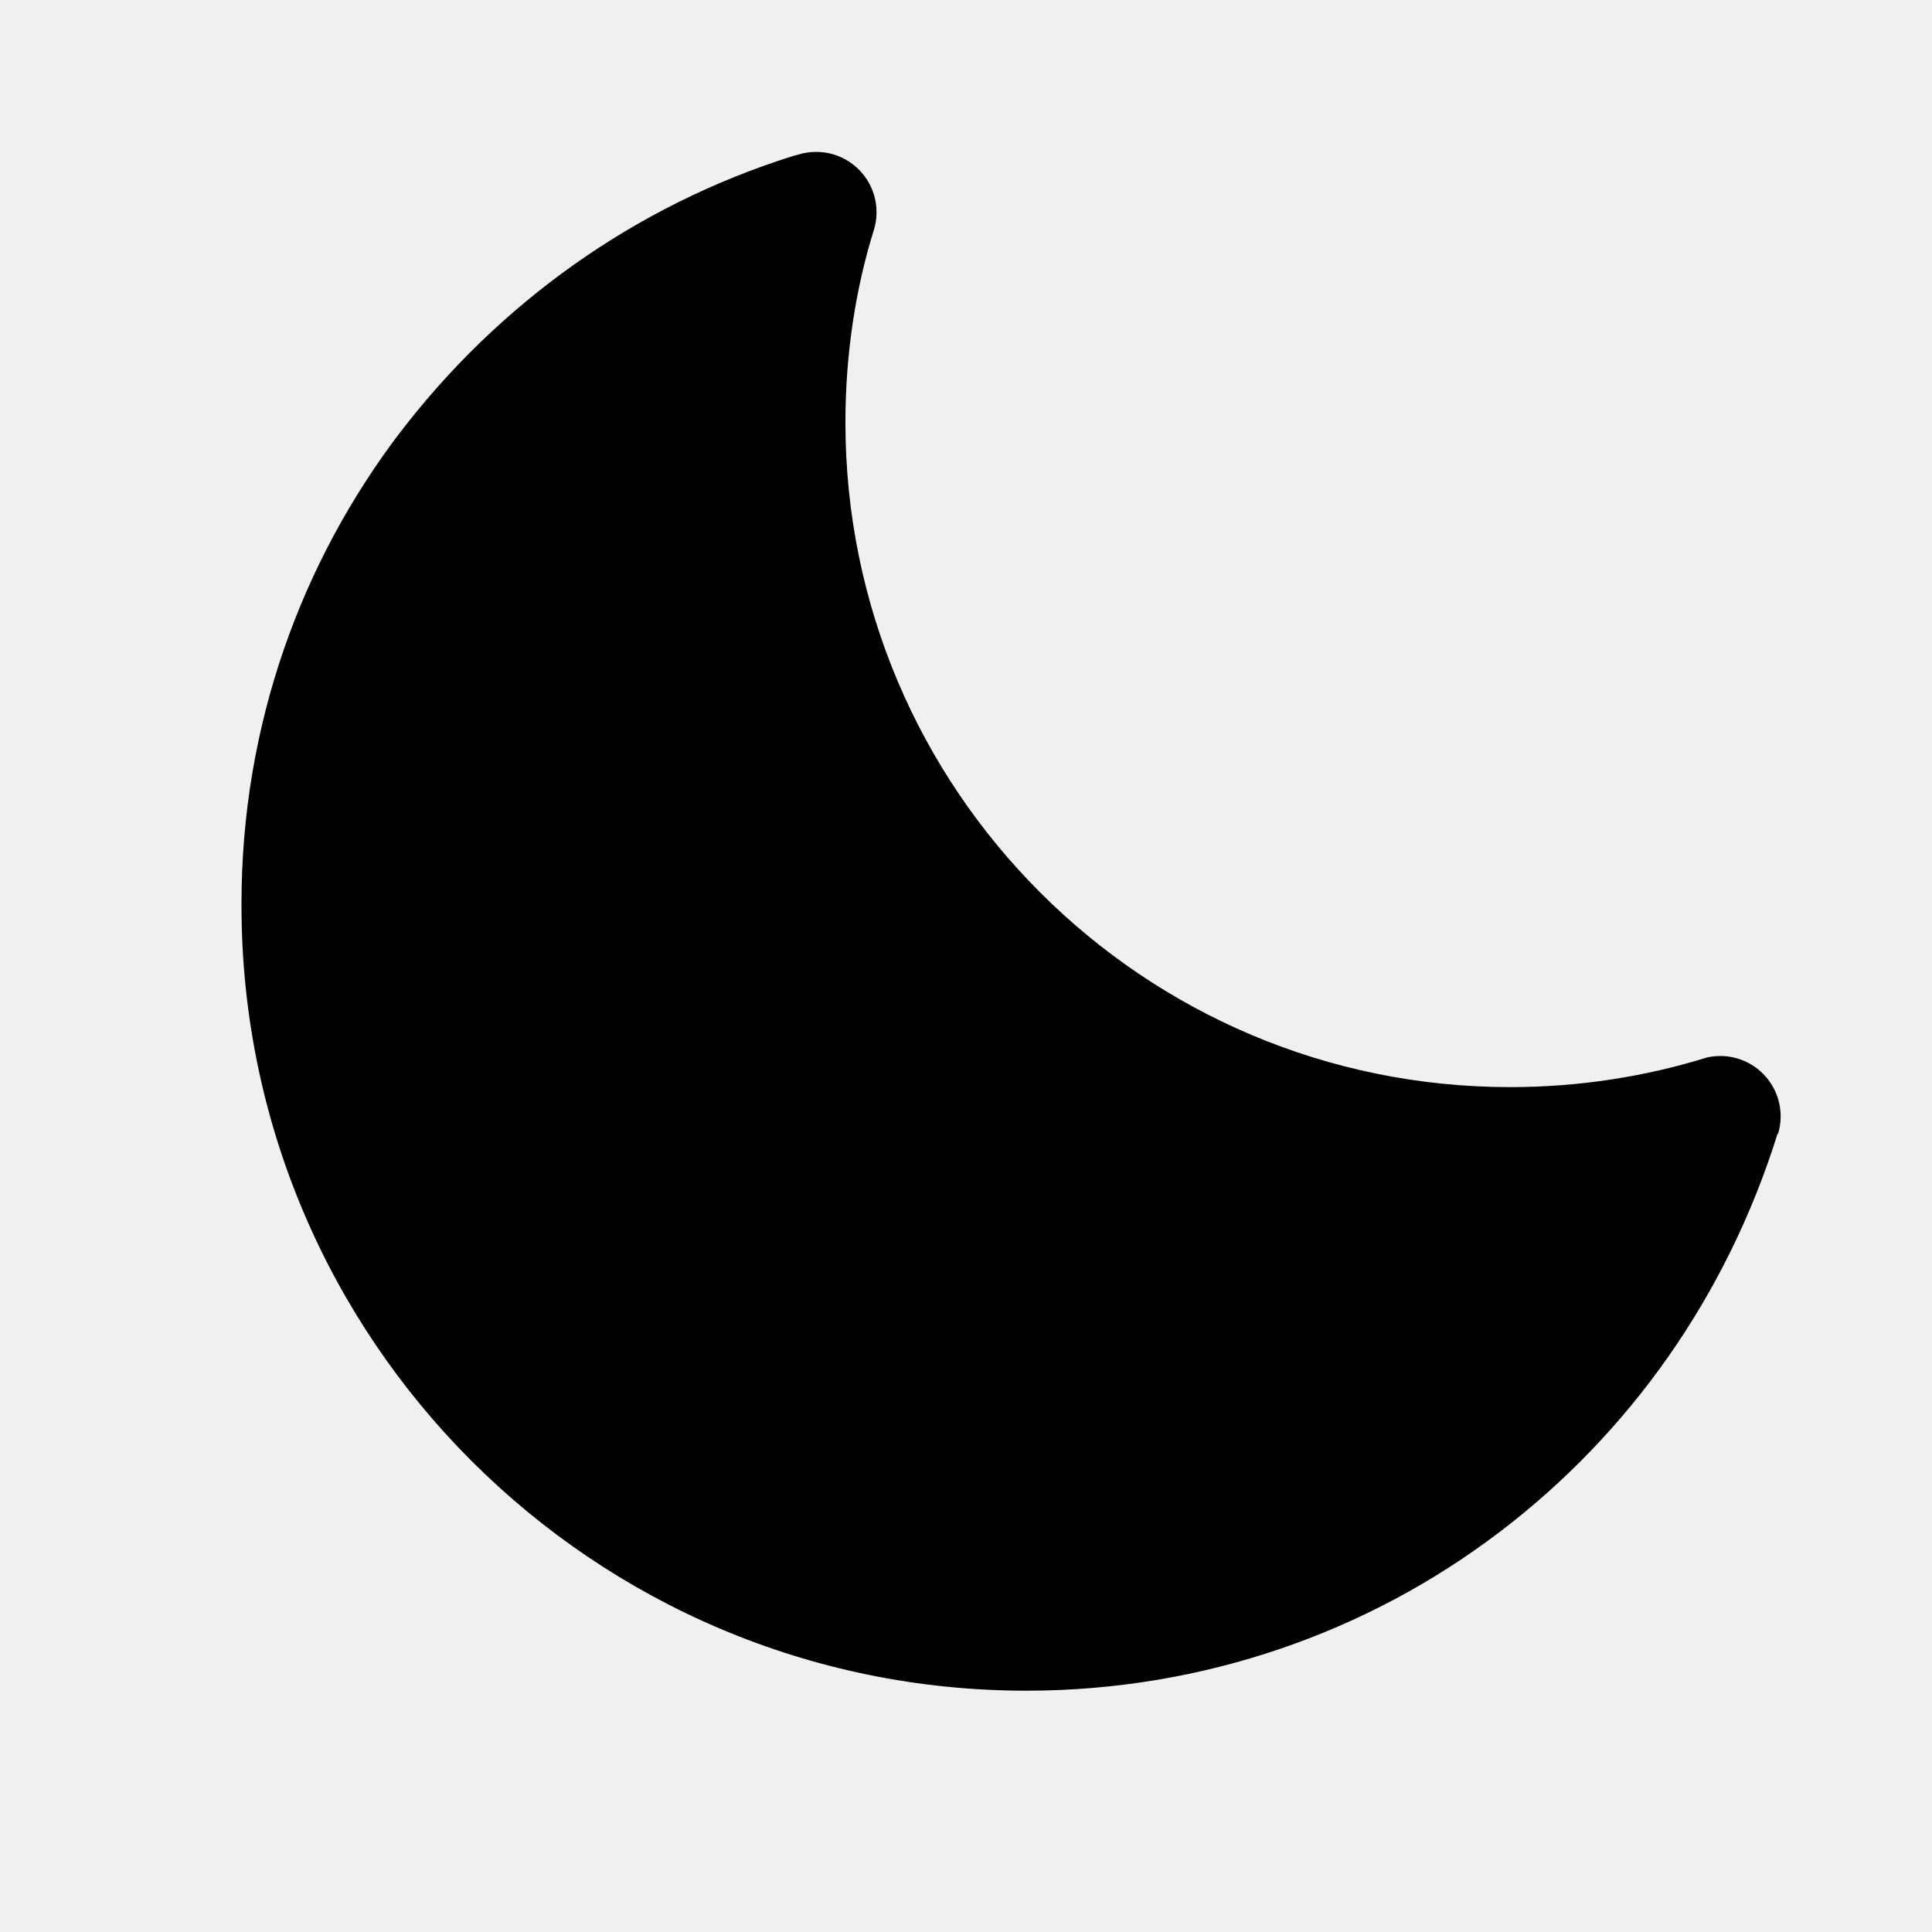
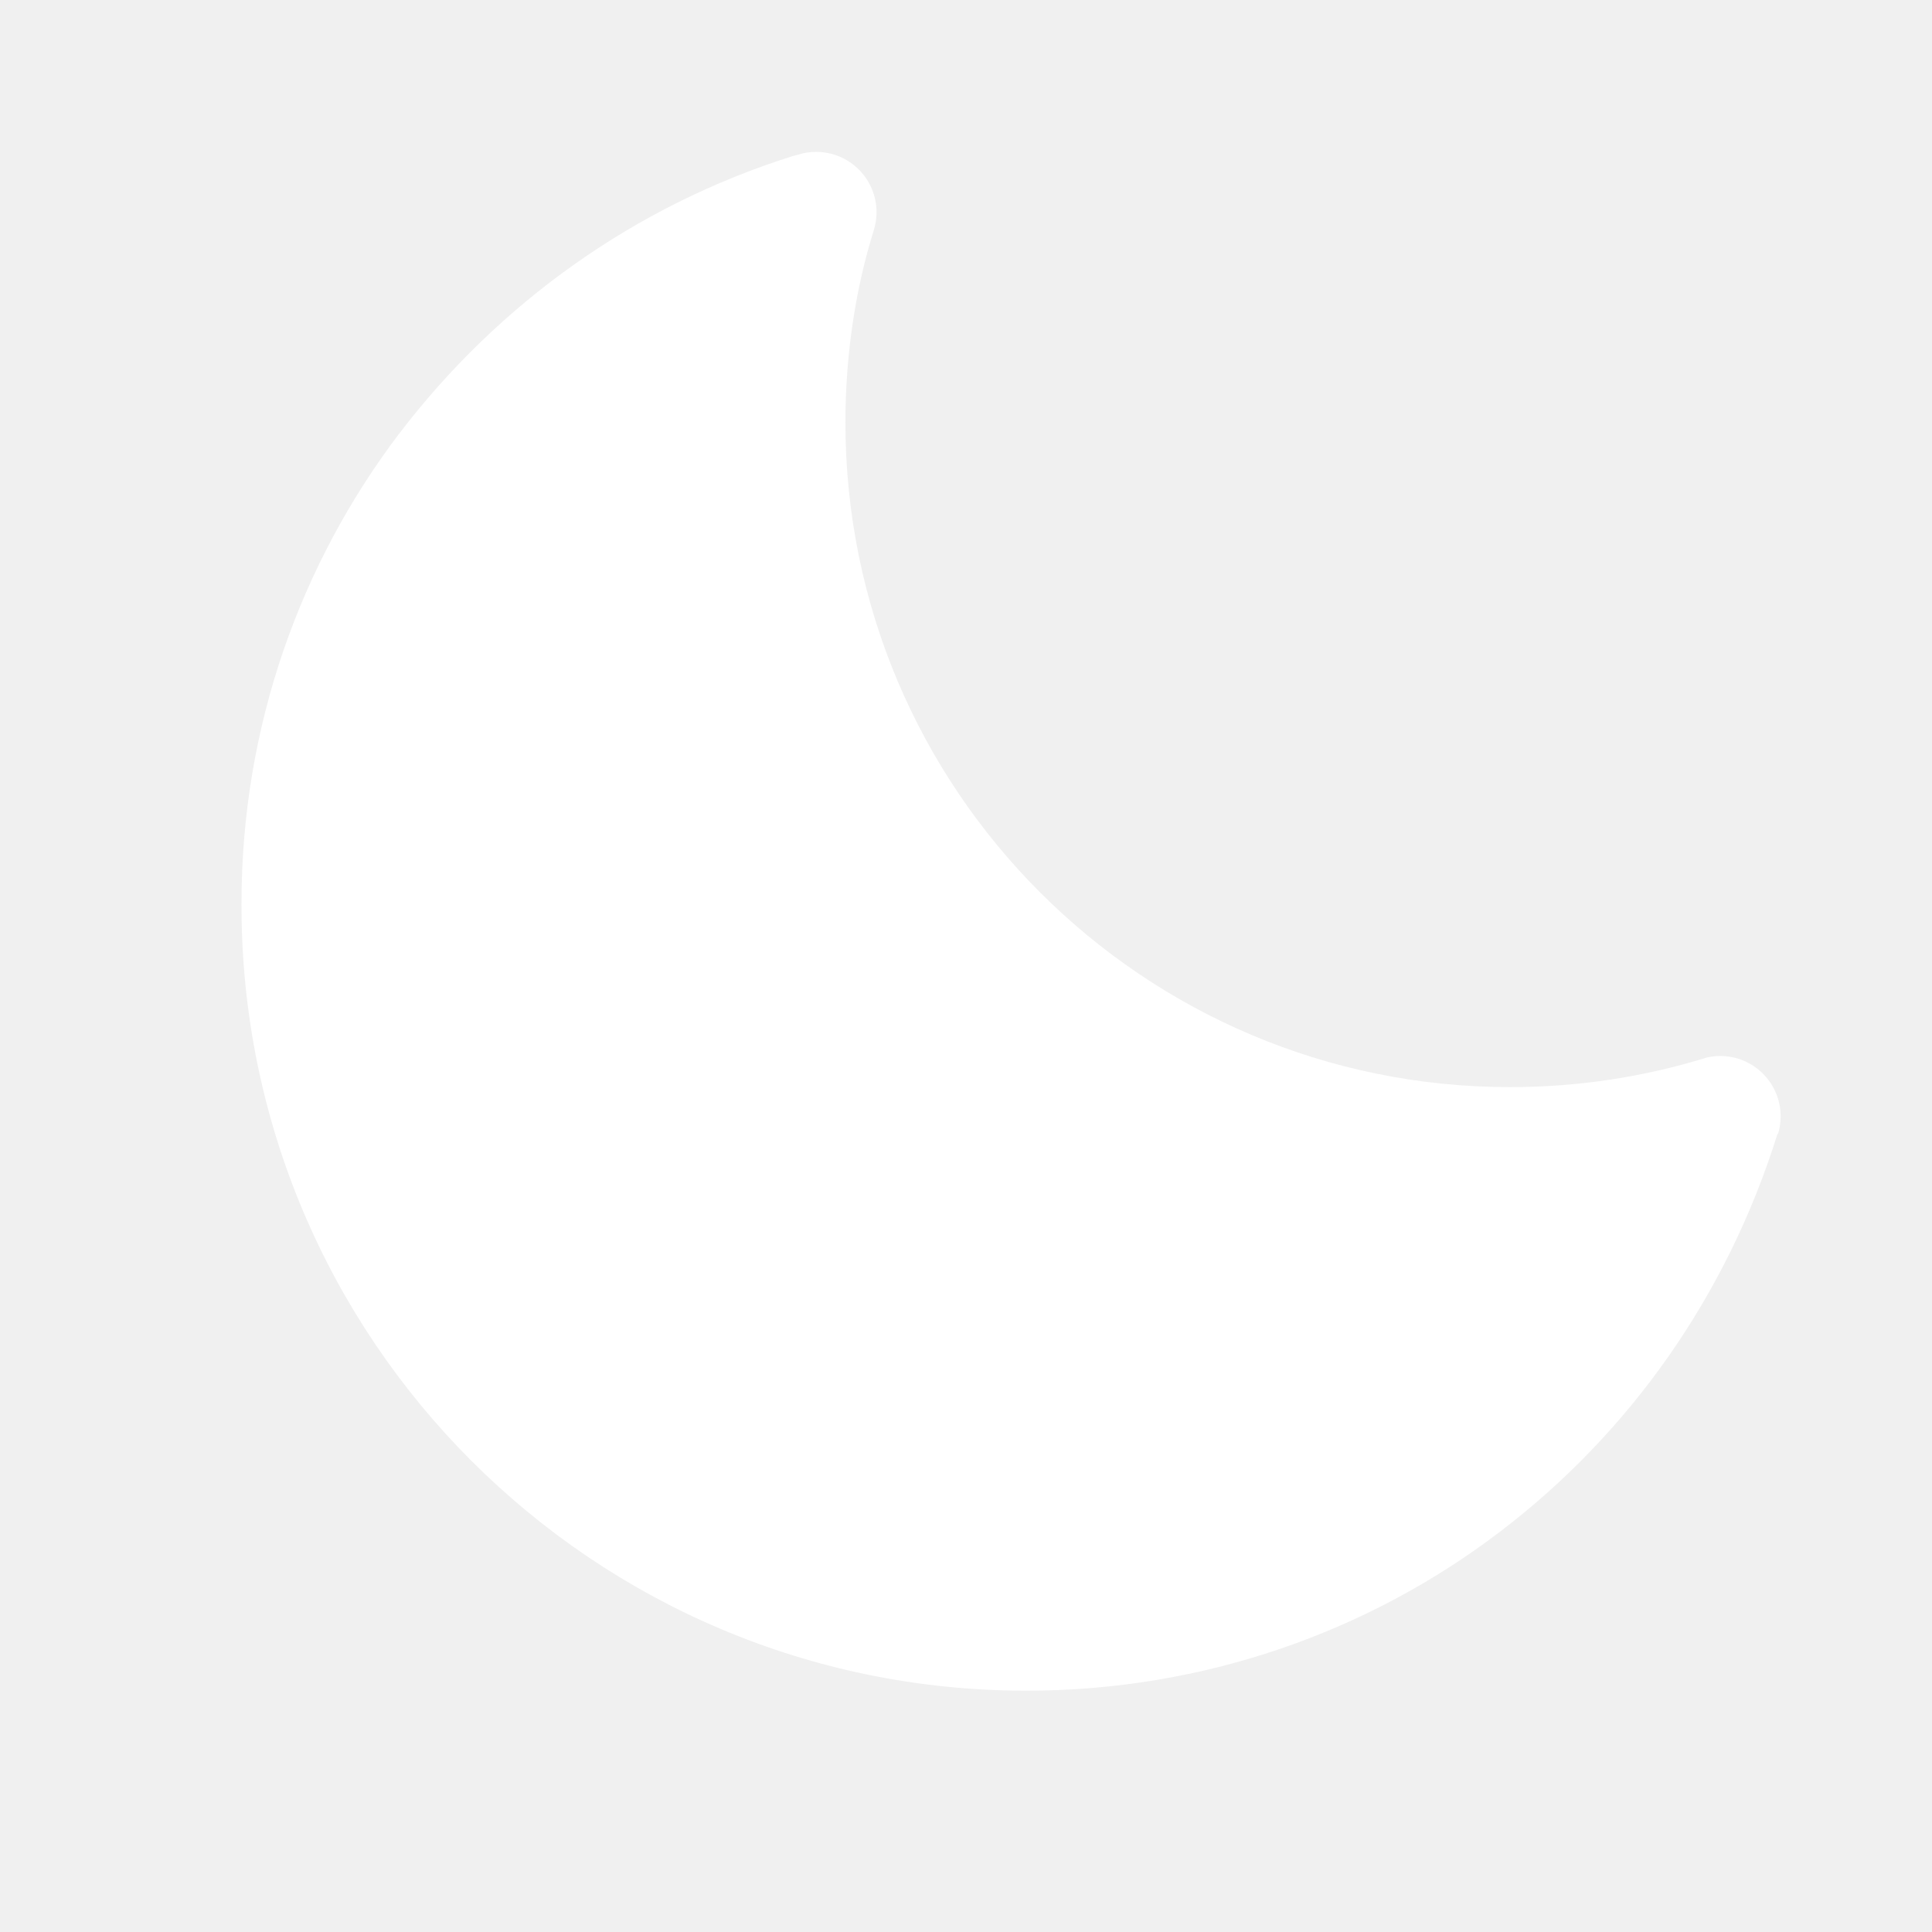
- <svg xmlns="http://www.w3.org/2000/svg" width="16" height="16" viewBox="0 0 1024 1024">
+ <svg xmlns="http://www.w3.org/2000/svg" fill="#ffffff" width="16" height="16" viewBox="0 0 1024 1024">
  <path transform="matrix(1 0 0 -1 0 960)" d="M942.16 359.16c-27.070-86.604-78.831-158.947-146.977-210.892l-1.023-0.748c-68.764-52.199-155.793-83.621-250.16-83.621-229.75 0-416 186.25-416 416 0 0.035 0 0.070 0 0.106v-0.005c-0.001 0.377-0.002 0.824-0.002 1.27 0 93.911 31.393 180.49 84.257 249.814l-0.735-1.005c52.693 69.169 125.036 120.93 208.669 147.196l2.971 0.804c2.817 0.899 6.056 1.417 9.417 1.417 17.673 0 32-14.327 32-32 0-3.361-0.518-6.6-1.479-9.644l0.062 0.227c-9.564-30.508-15.074-65.587-15.074-101.954 0-194.581 157.739-352.32 352.32-352.32 36.367 0 71.447 5.51 104.45 15.741l-2.496-0.666c2.817 0.899 6.056 1.417 9.417 1.417 17.673 0 32-14.327 32-32 0-3.361-0.518-6.6-1.479-9.644l0.062 0.227z" />
</svg>
